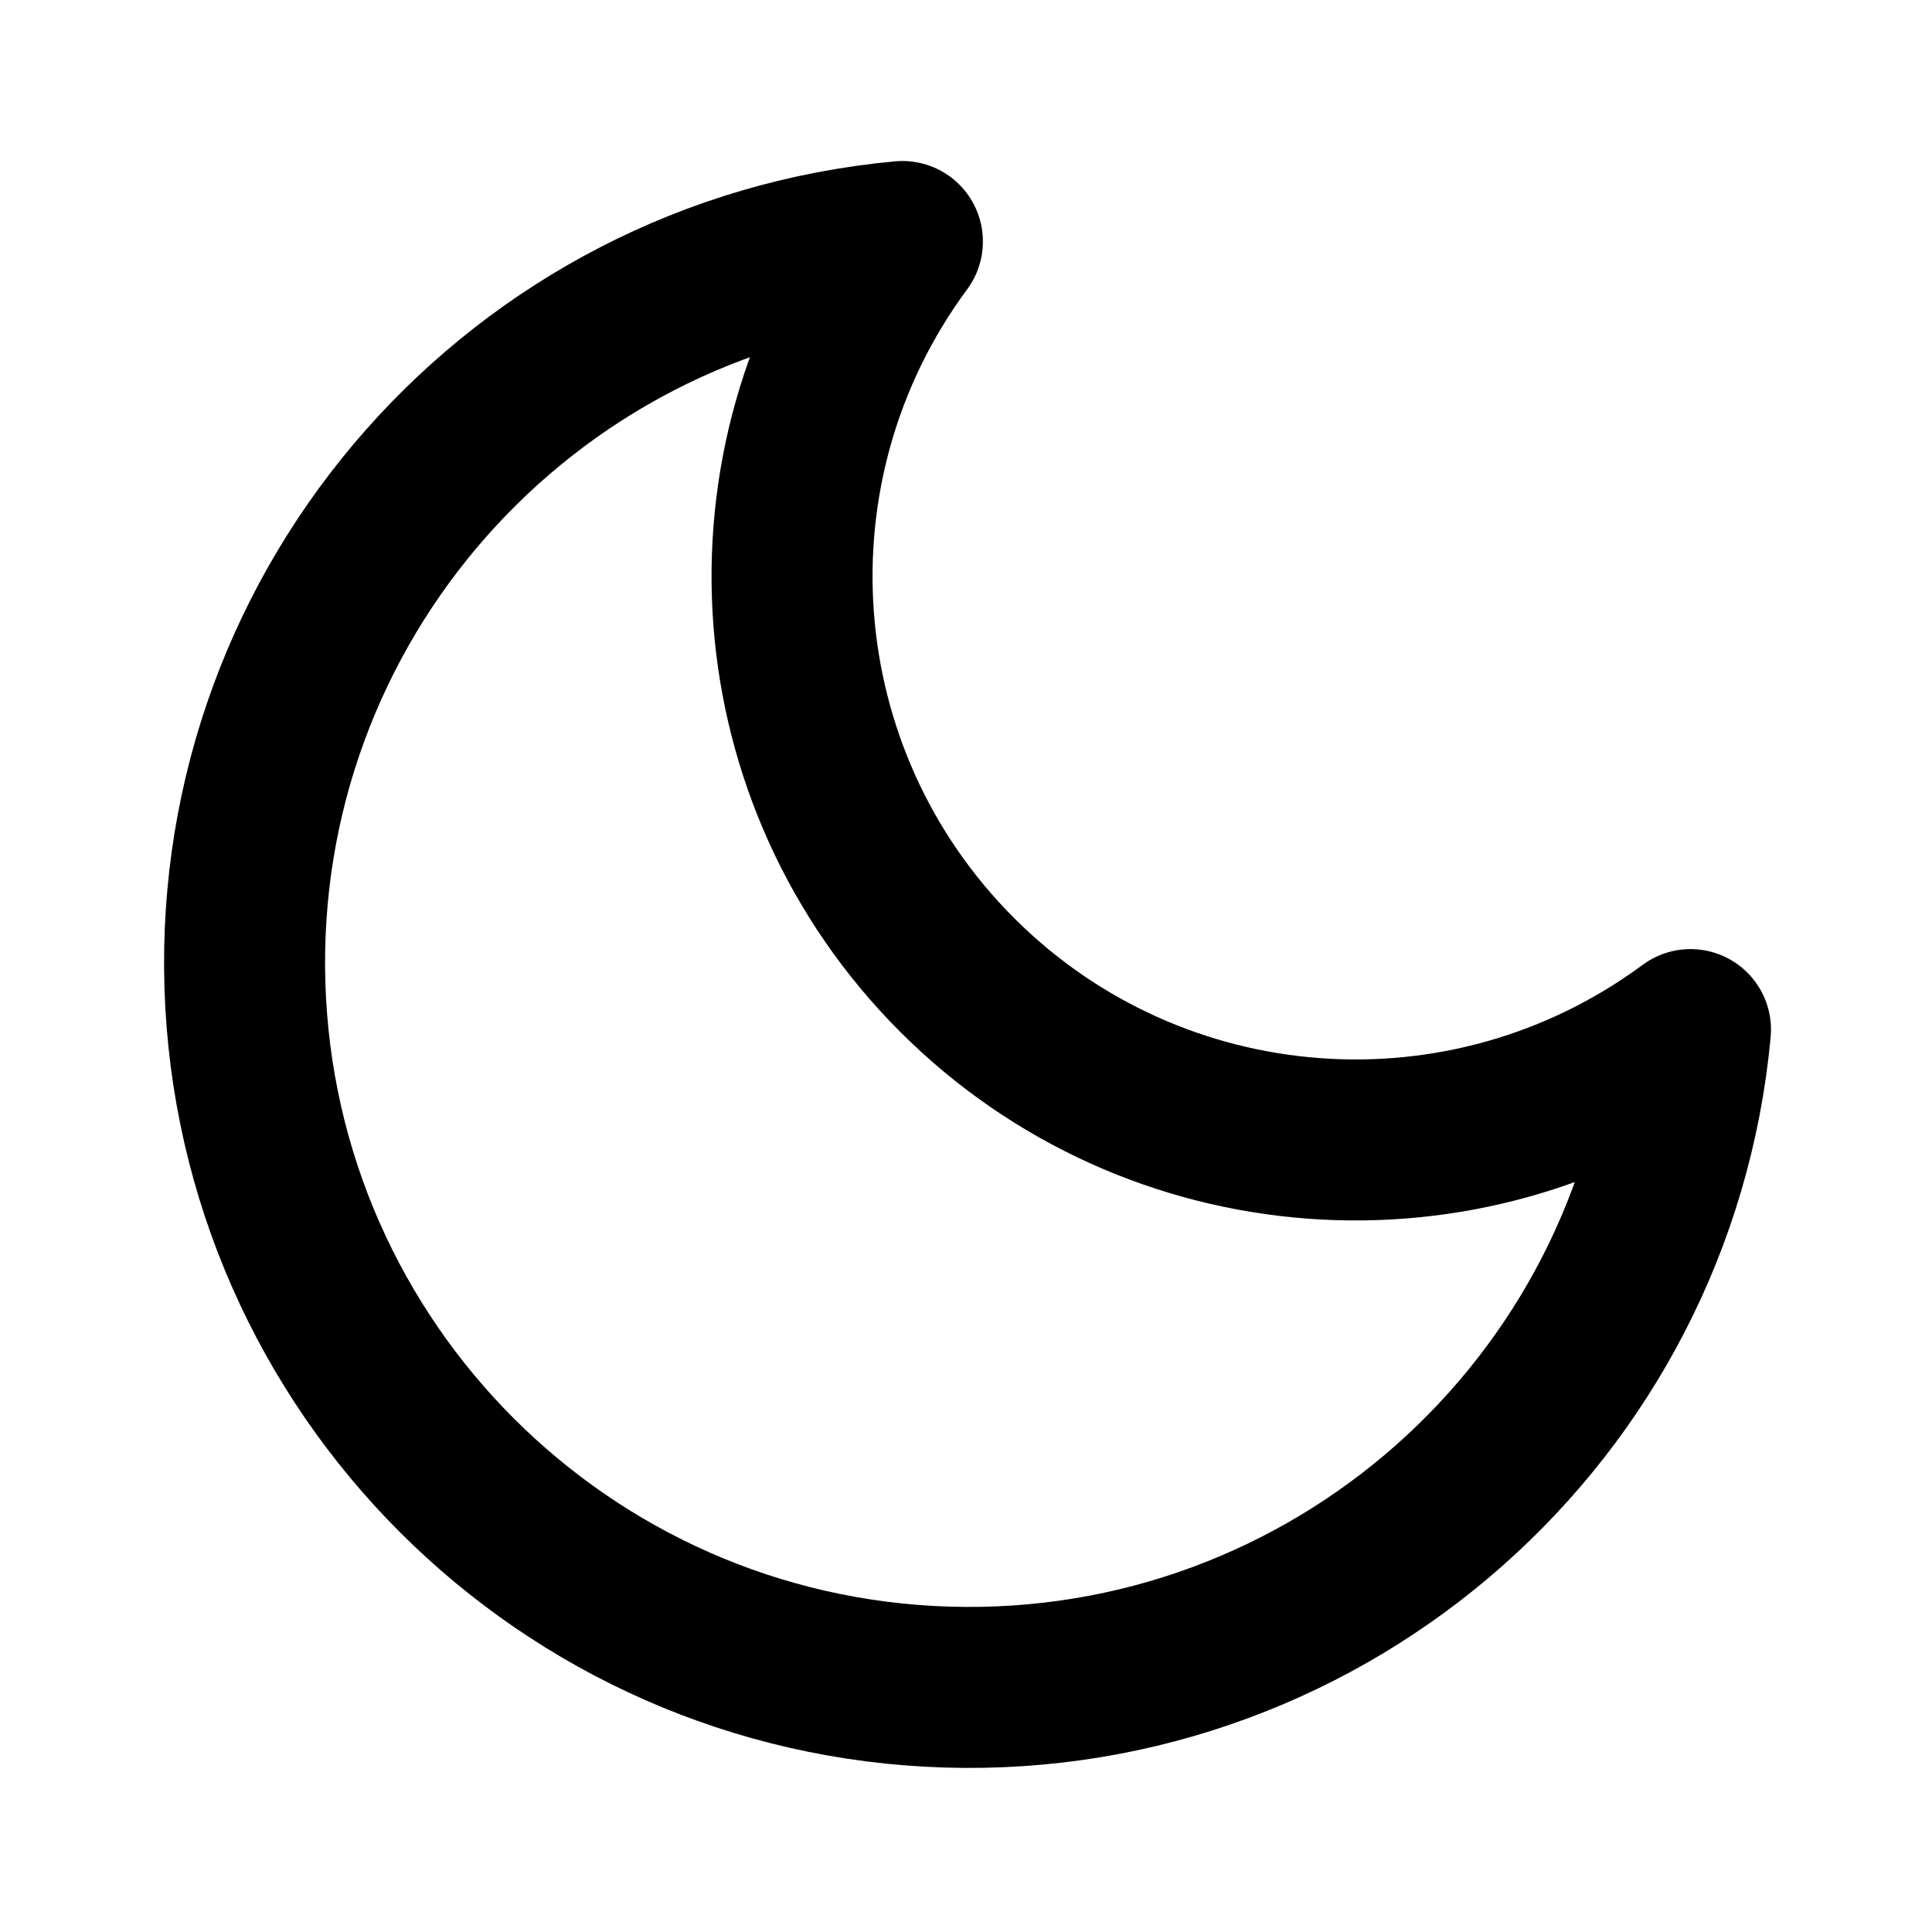
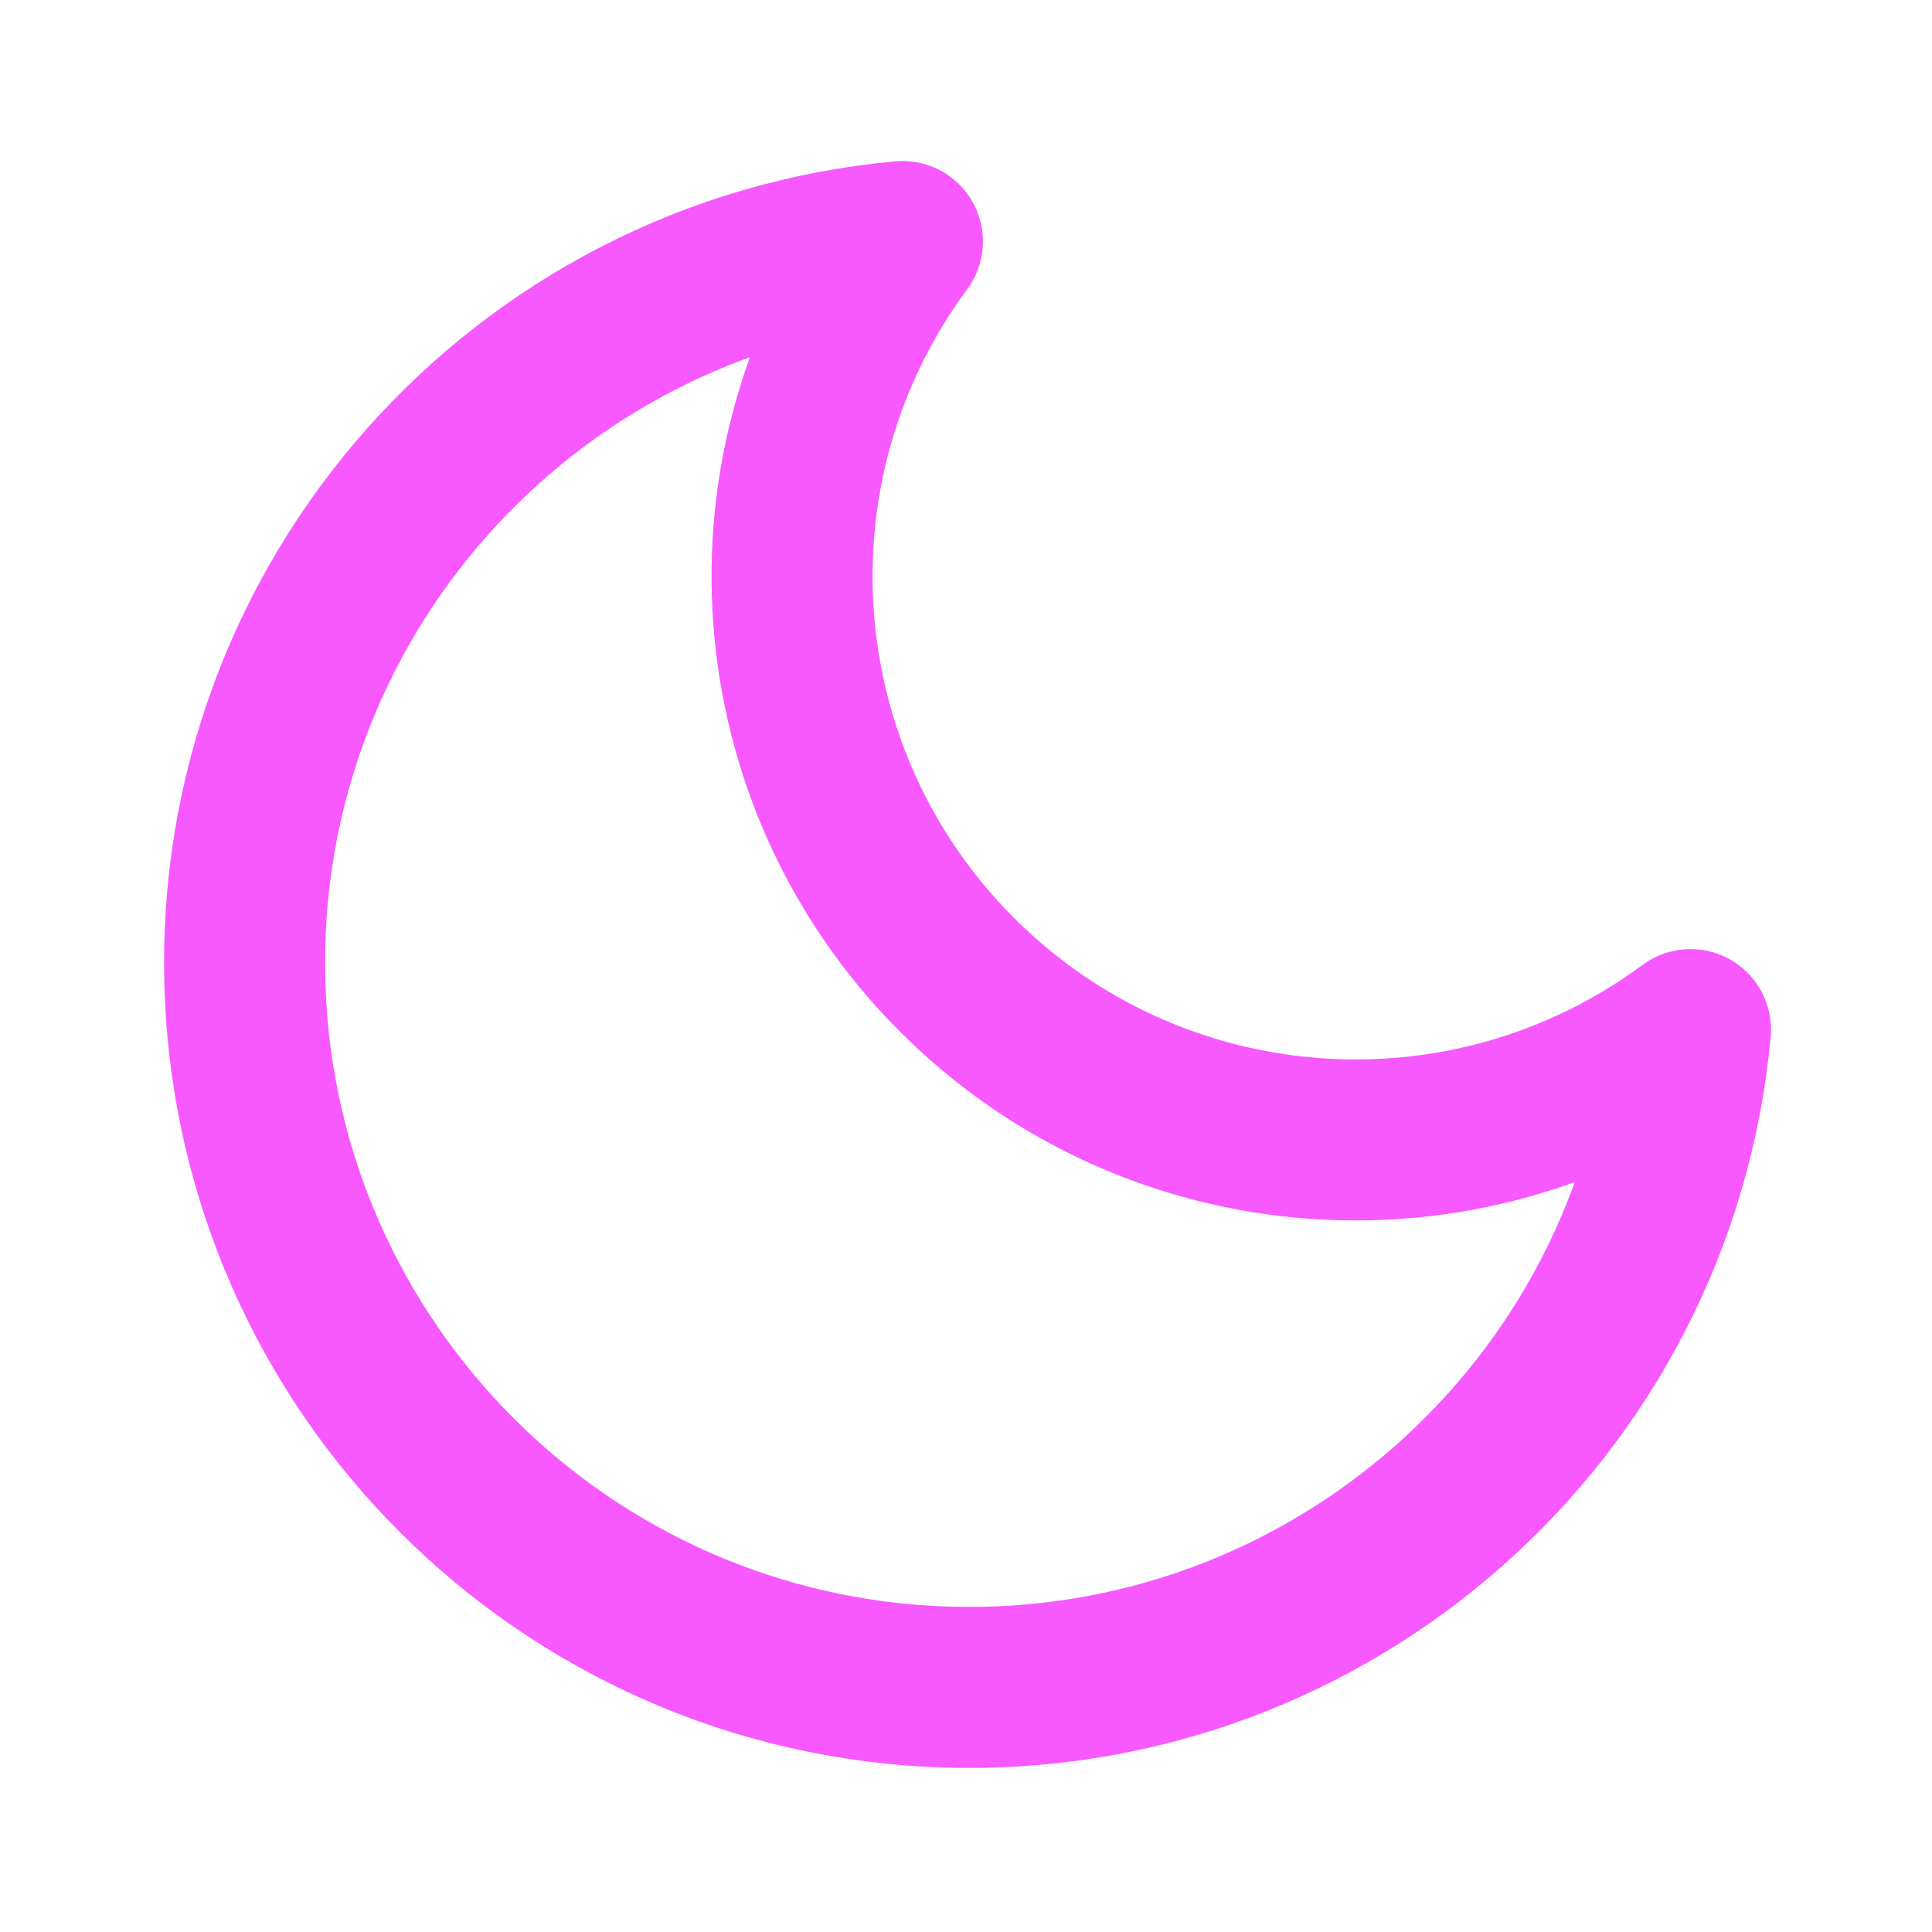
- <svg xmlns="http://www.w3.org/2000/svg" width="24" height="24" viewBox="0 0 24 24" fill="none" stroke="currentColor" stroke-width="2" stroke-linecap="round" stroke-linejoin="round" class="feather feather-moon">
+ <svg xmlns="http://www.w3.org/2000/svg" width="24" height="24" viewBox="0 0 24 24" fill="none" stroke="#f759ff" stroke-width="2" stroke-linecap="round" stroke-linejoin="round" class="feather feather-moon">
  <path d="M21 12.79A9 9 0 1 1 11.21 3 7 7 0 0 0 21 12.79z" />
</svg>
